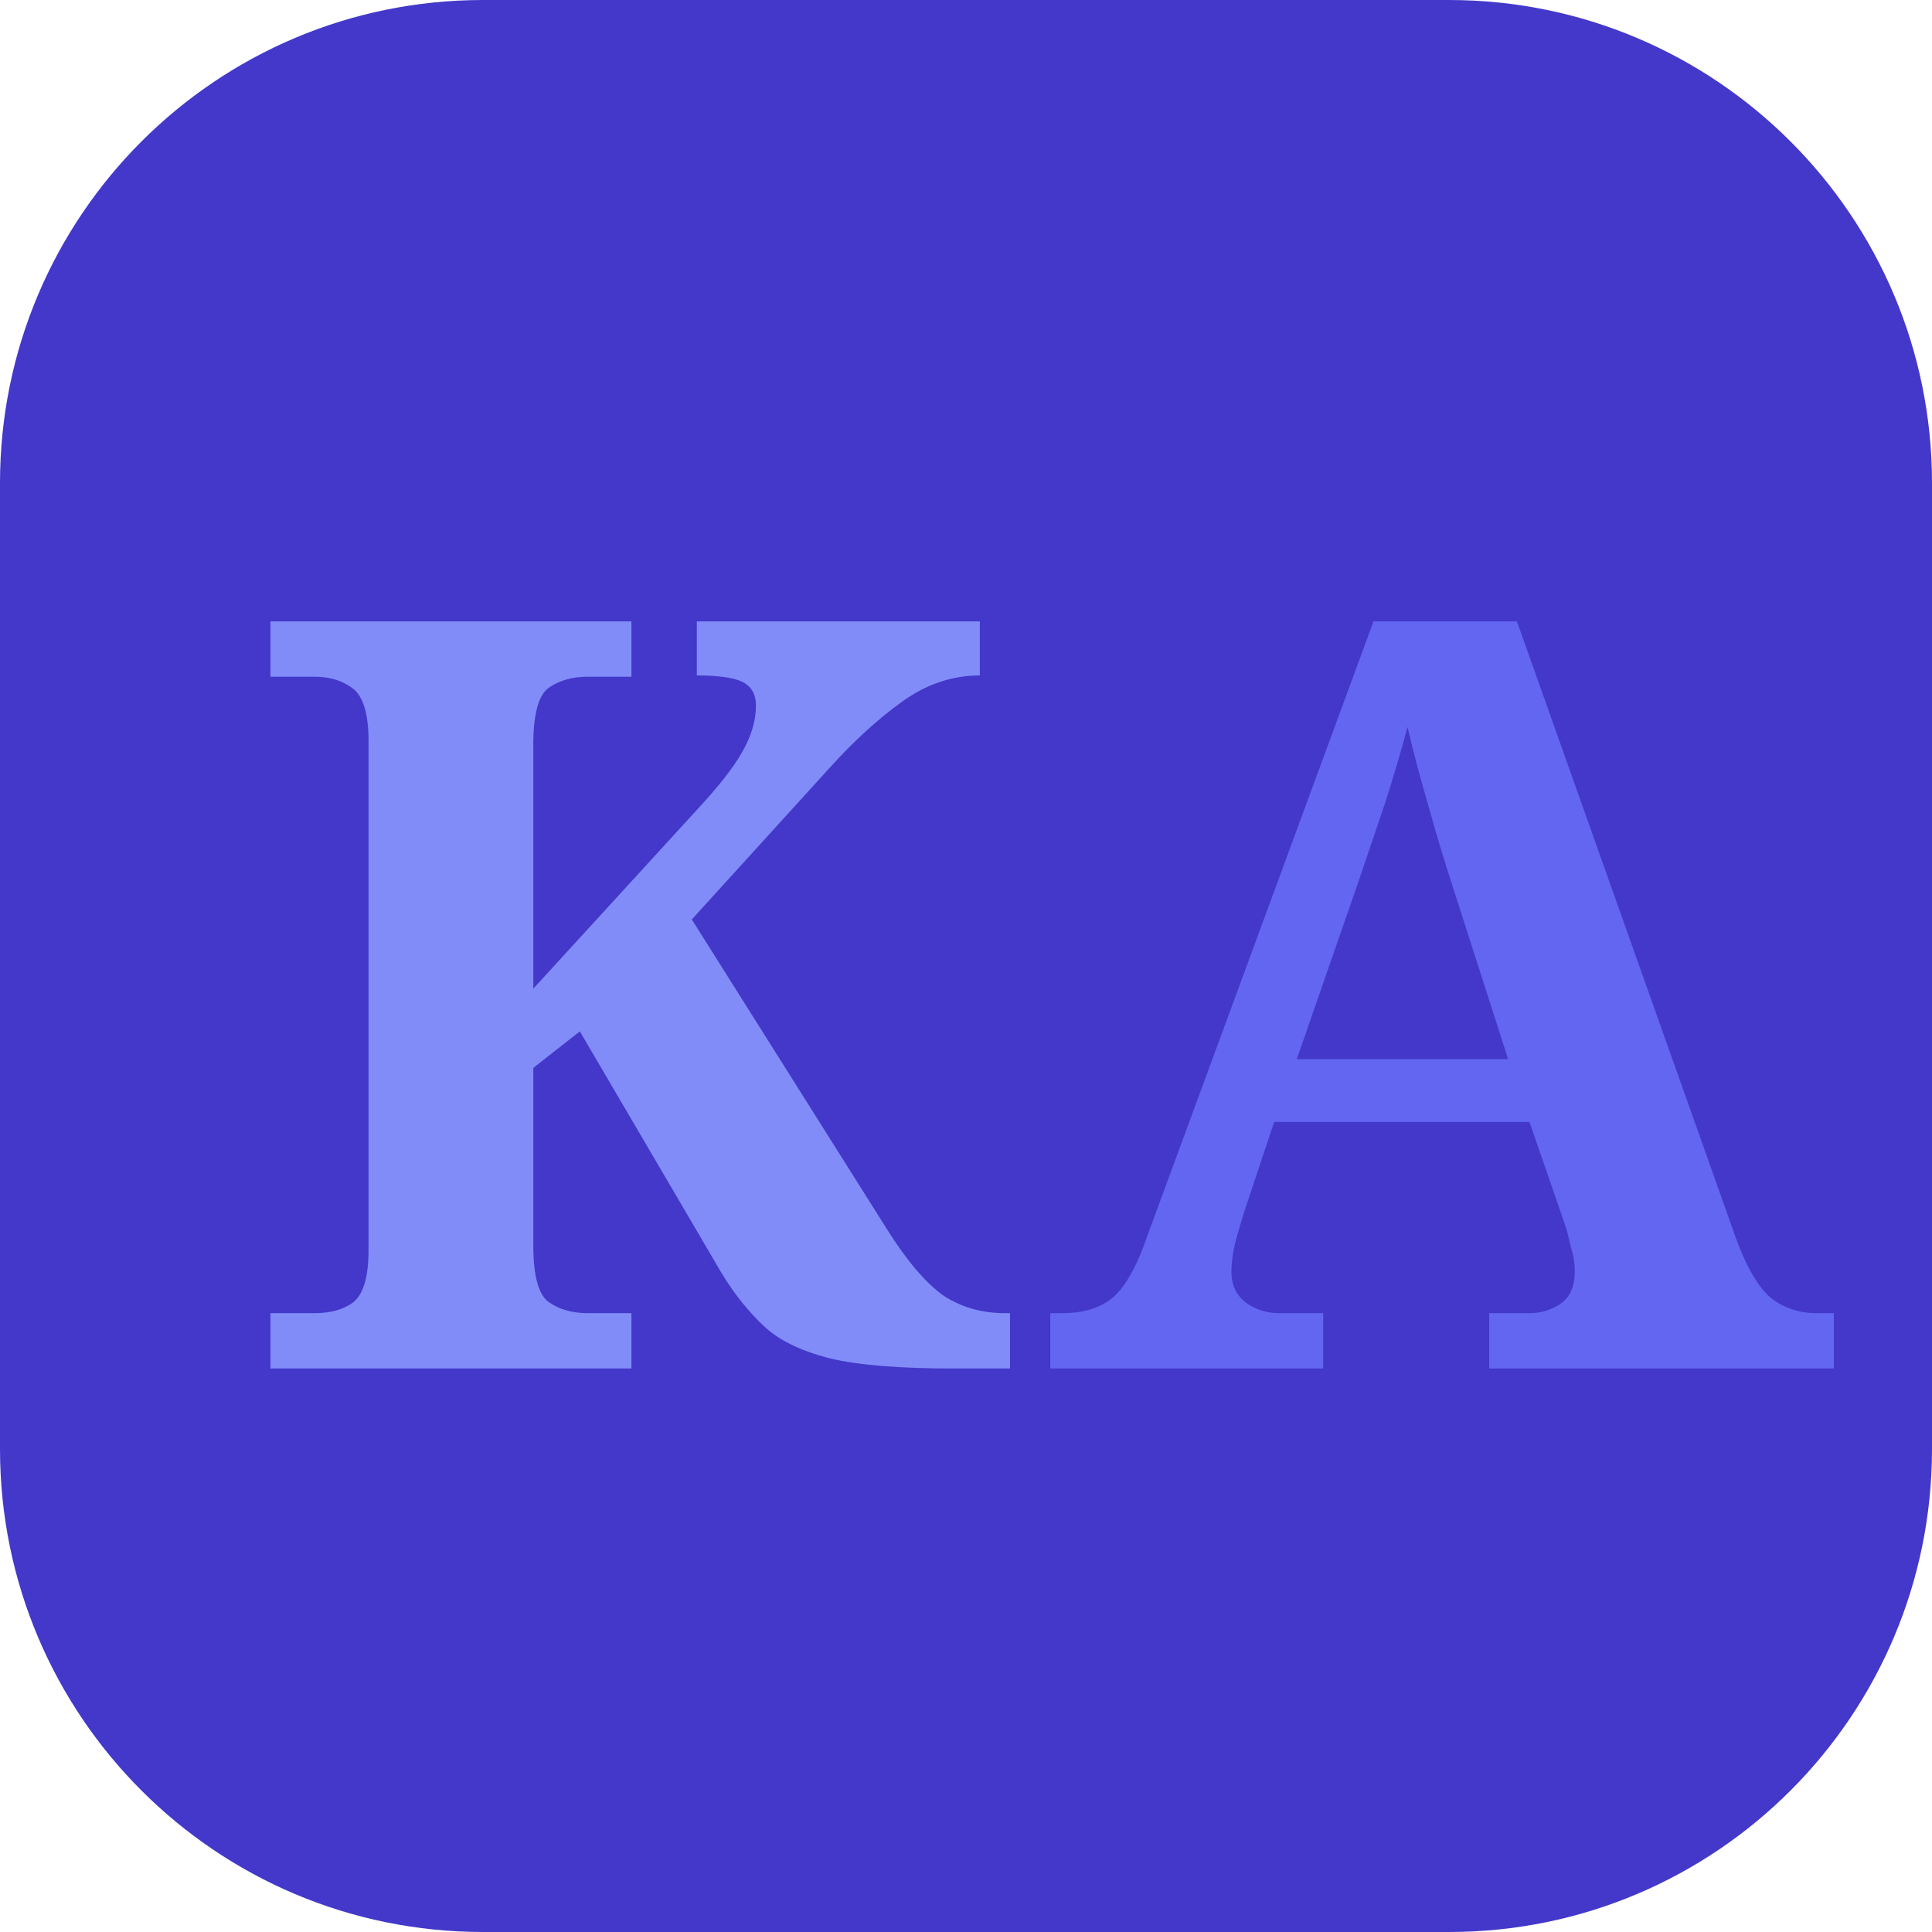
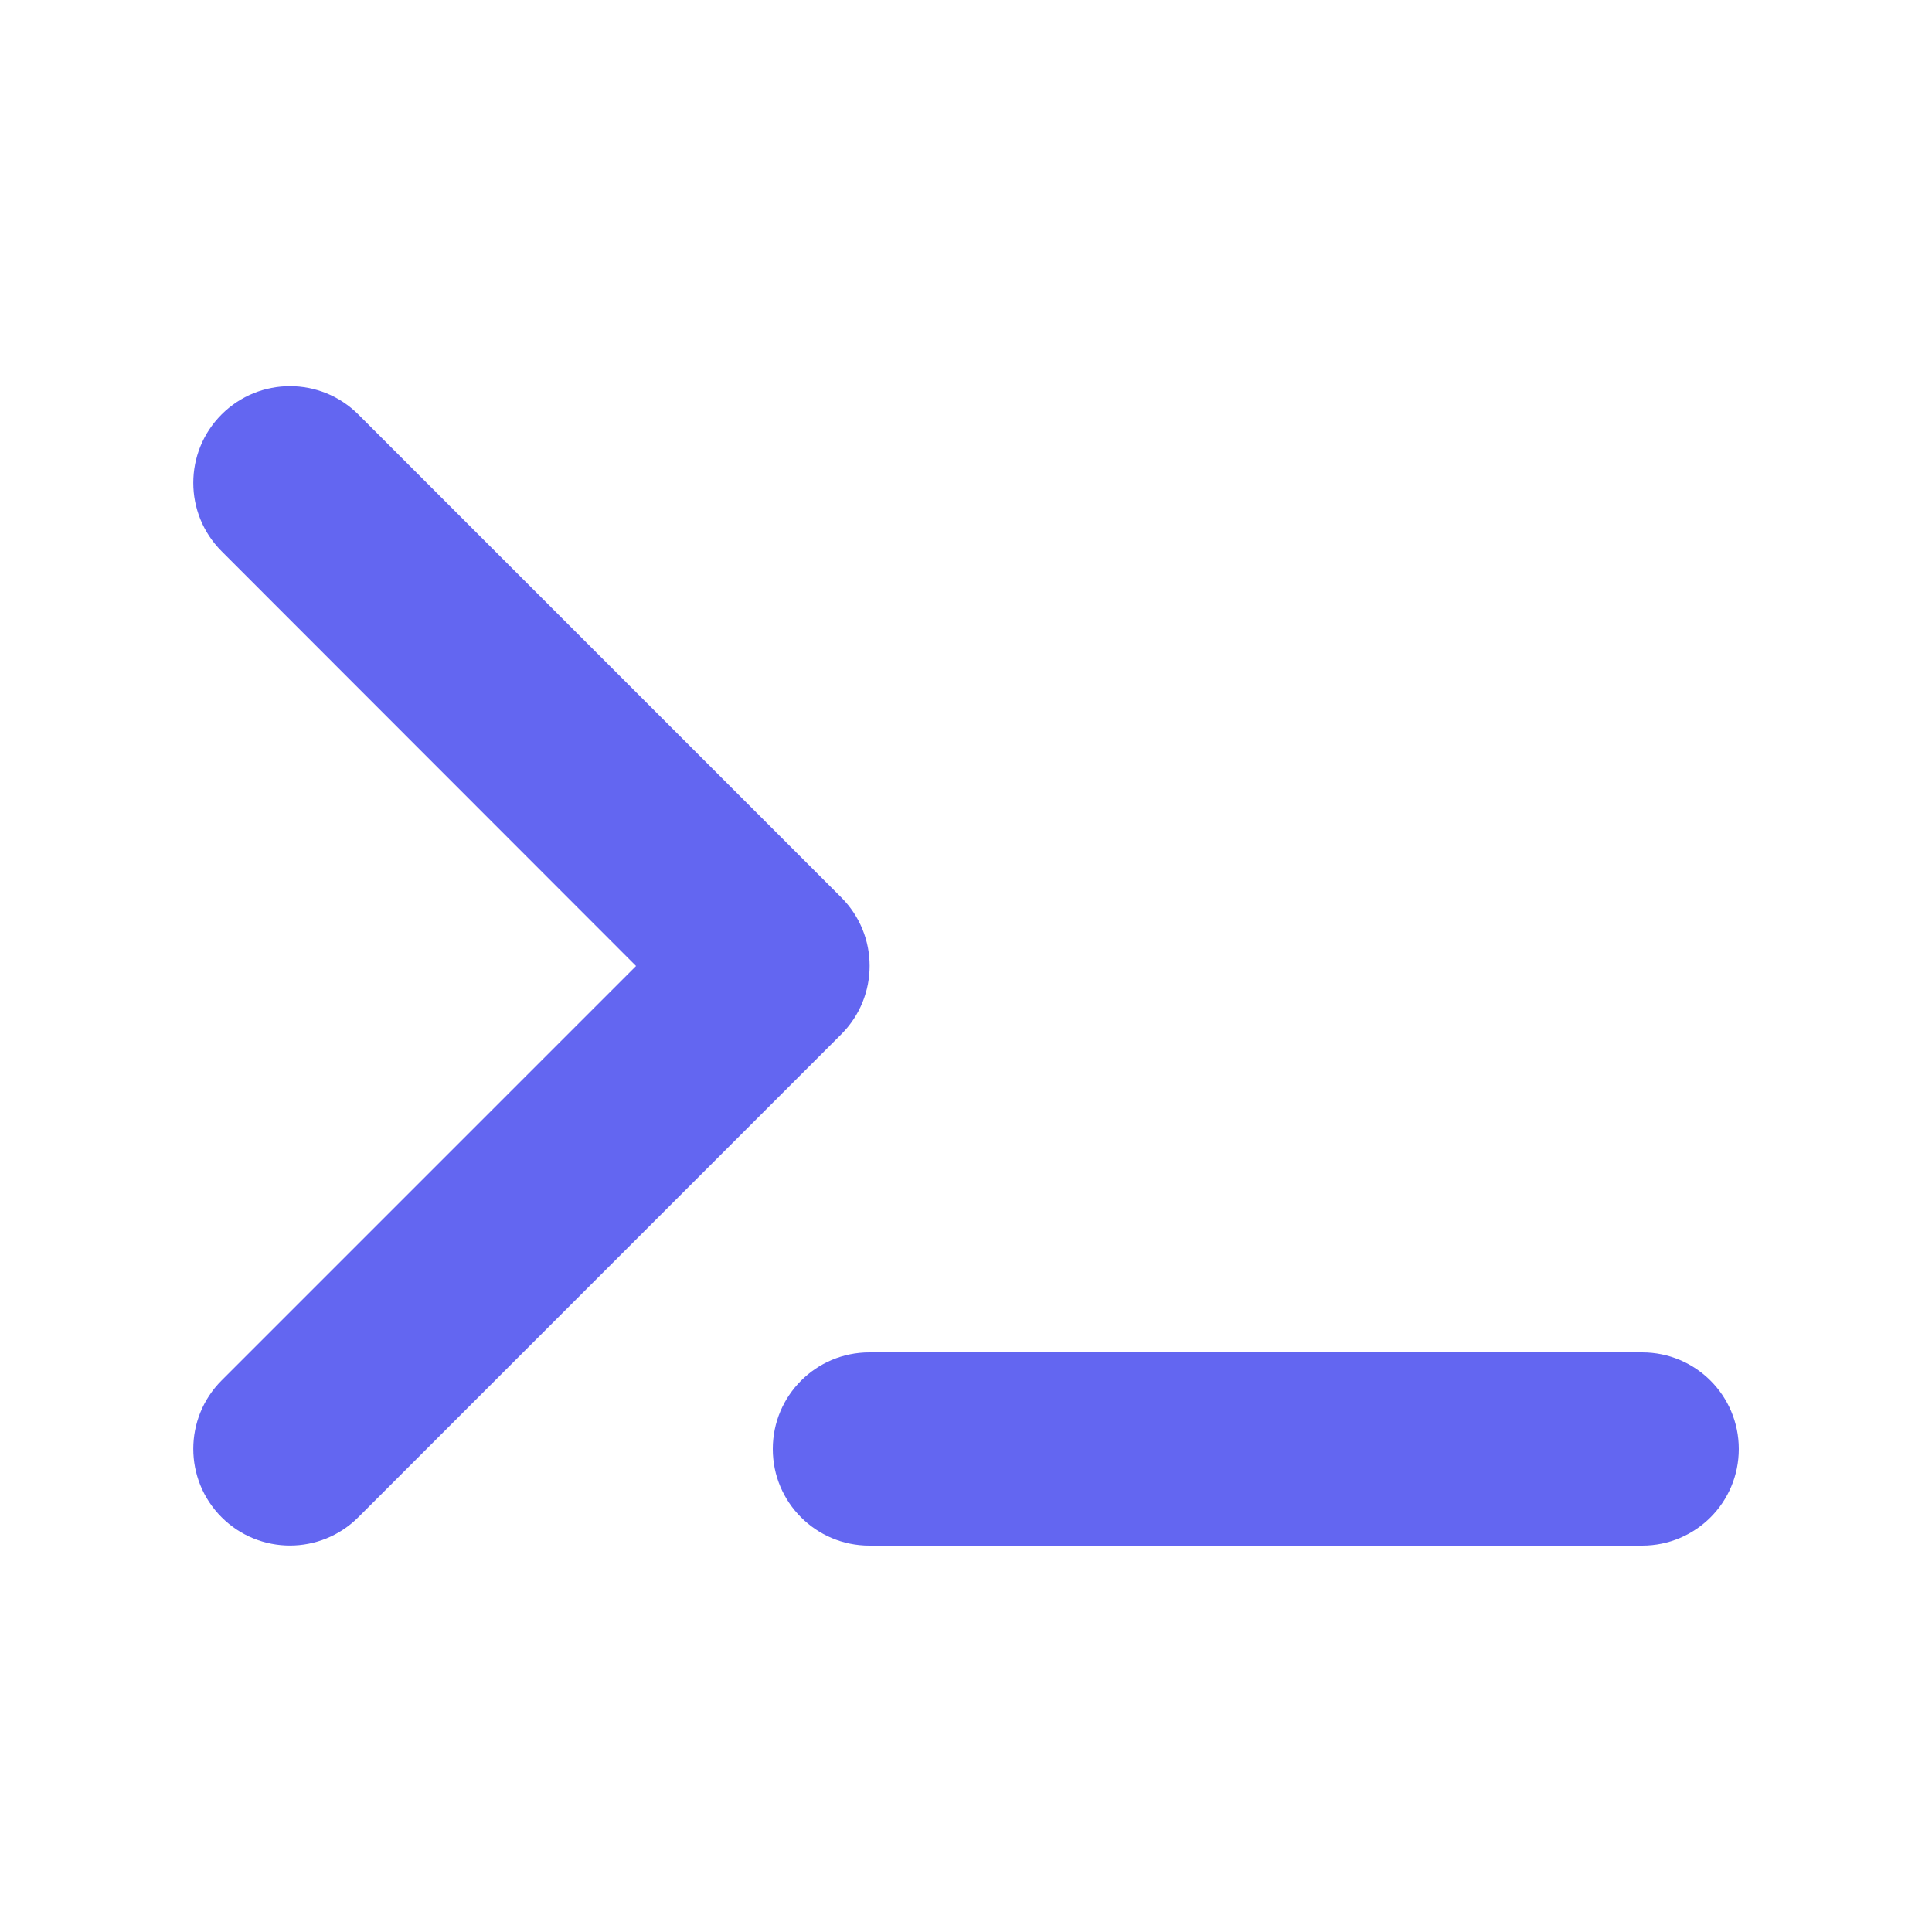
- <svg xmlns="http://www.w3.org/2000/svg" width="24" height="24" viewBox="0 0 24 24" fill="none">
-   <rect width="24" height="24" rx="6" fill="#4338CA" />
-   <text x="3" y="17" font-family="Georgia, serif" font-size="13" font-weight="700" fill="#818CF8">K</text>
-   <text x="13" y="17" font-family="Georgia, serif" font-size="13" font-weight="700" fill="#6366F1">A</text>
+ <svg xmlns="http://www.w3.org/2000/svg" viewBox="0 0 640 640">
+   <path fill="#6366f1" d="M73.4 182.6C60.9 170.1 60.9 149.8 73.4 137.3C85.9 124.8 106.2 124.8 118.7 137.3L278.7 297.3C291.2 309.8 291.2 330.1 278.7 342.6L118.7 502.6C106.2 515.1 85.9 515.1 73.4 502.6C60.9 490.1 60.9 469.8 73.4 457.3L210.7 320L73.4 182.6zM288 448L544 448C561.7 448 576 462.3 576 480C576 497.7 561.7 512 544 512L288 512C270.3 512 256 497.7 256 480C256 462.3 270.3 448 288 448z" />
</svg>
